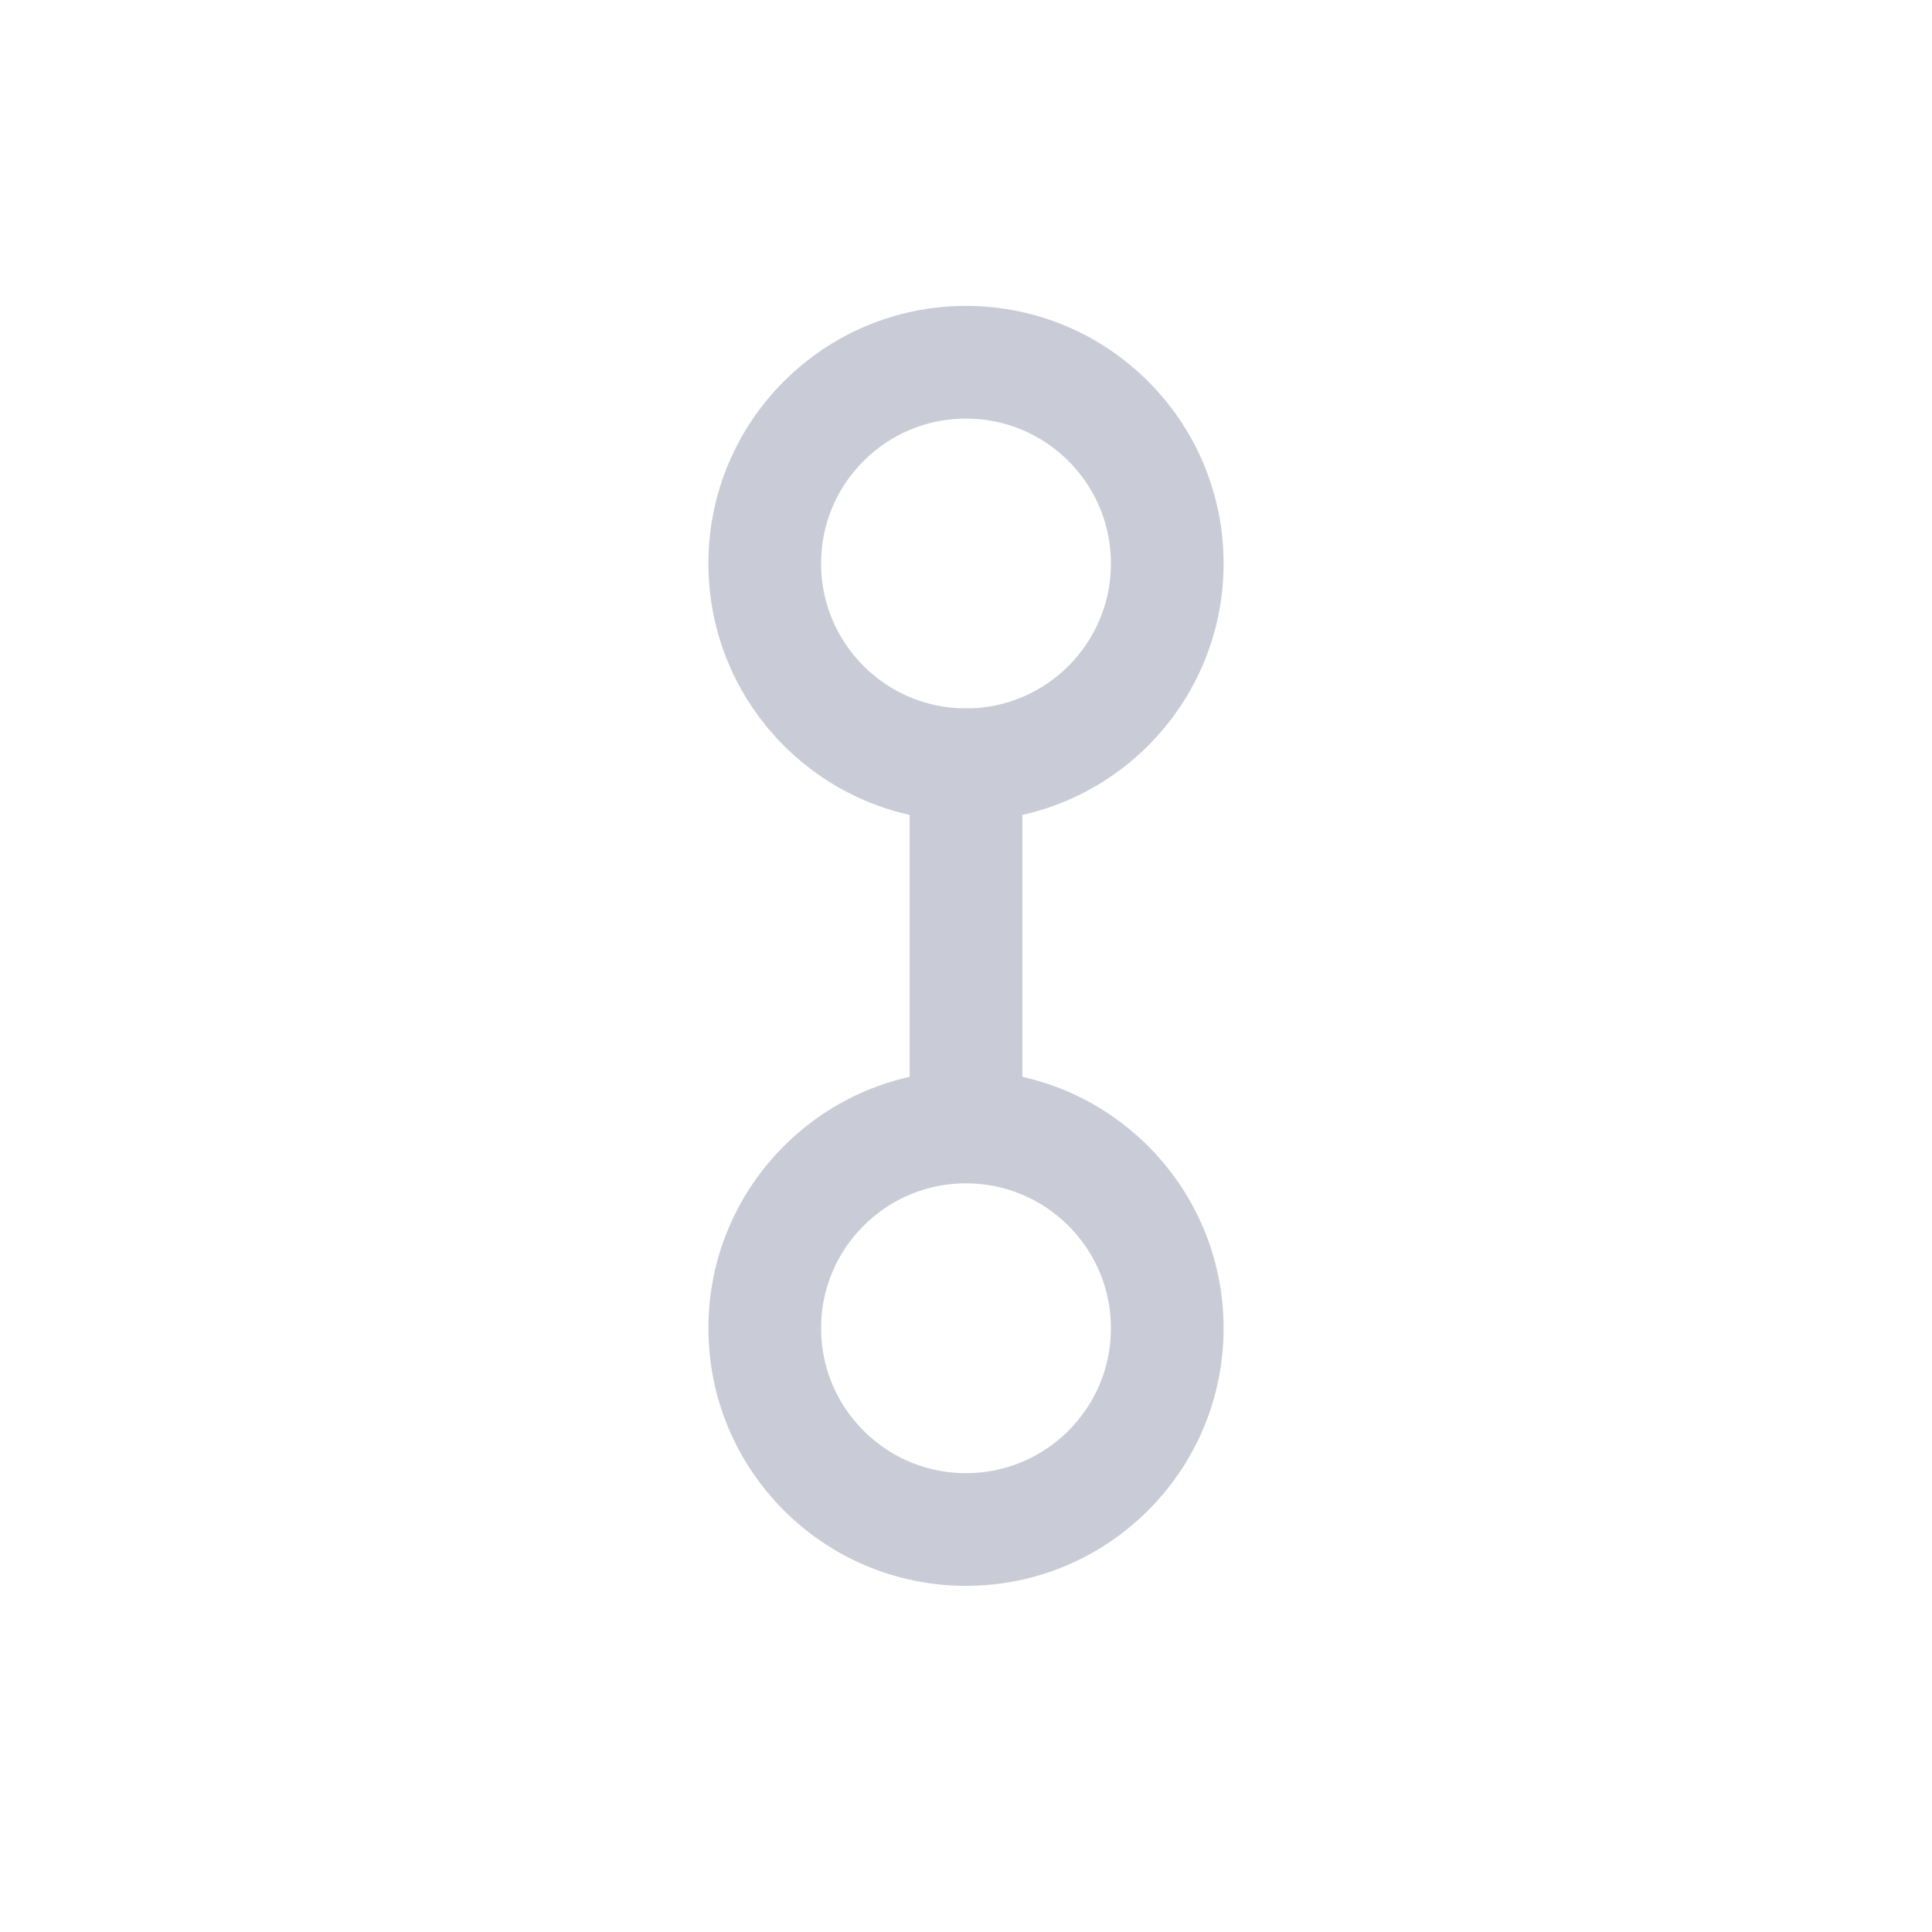
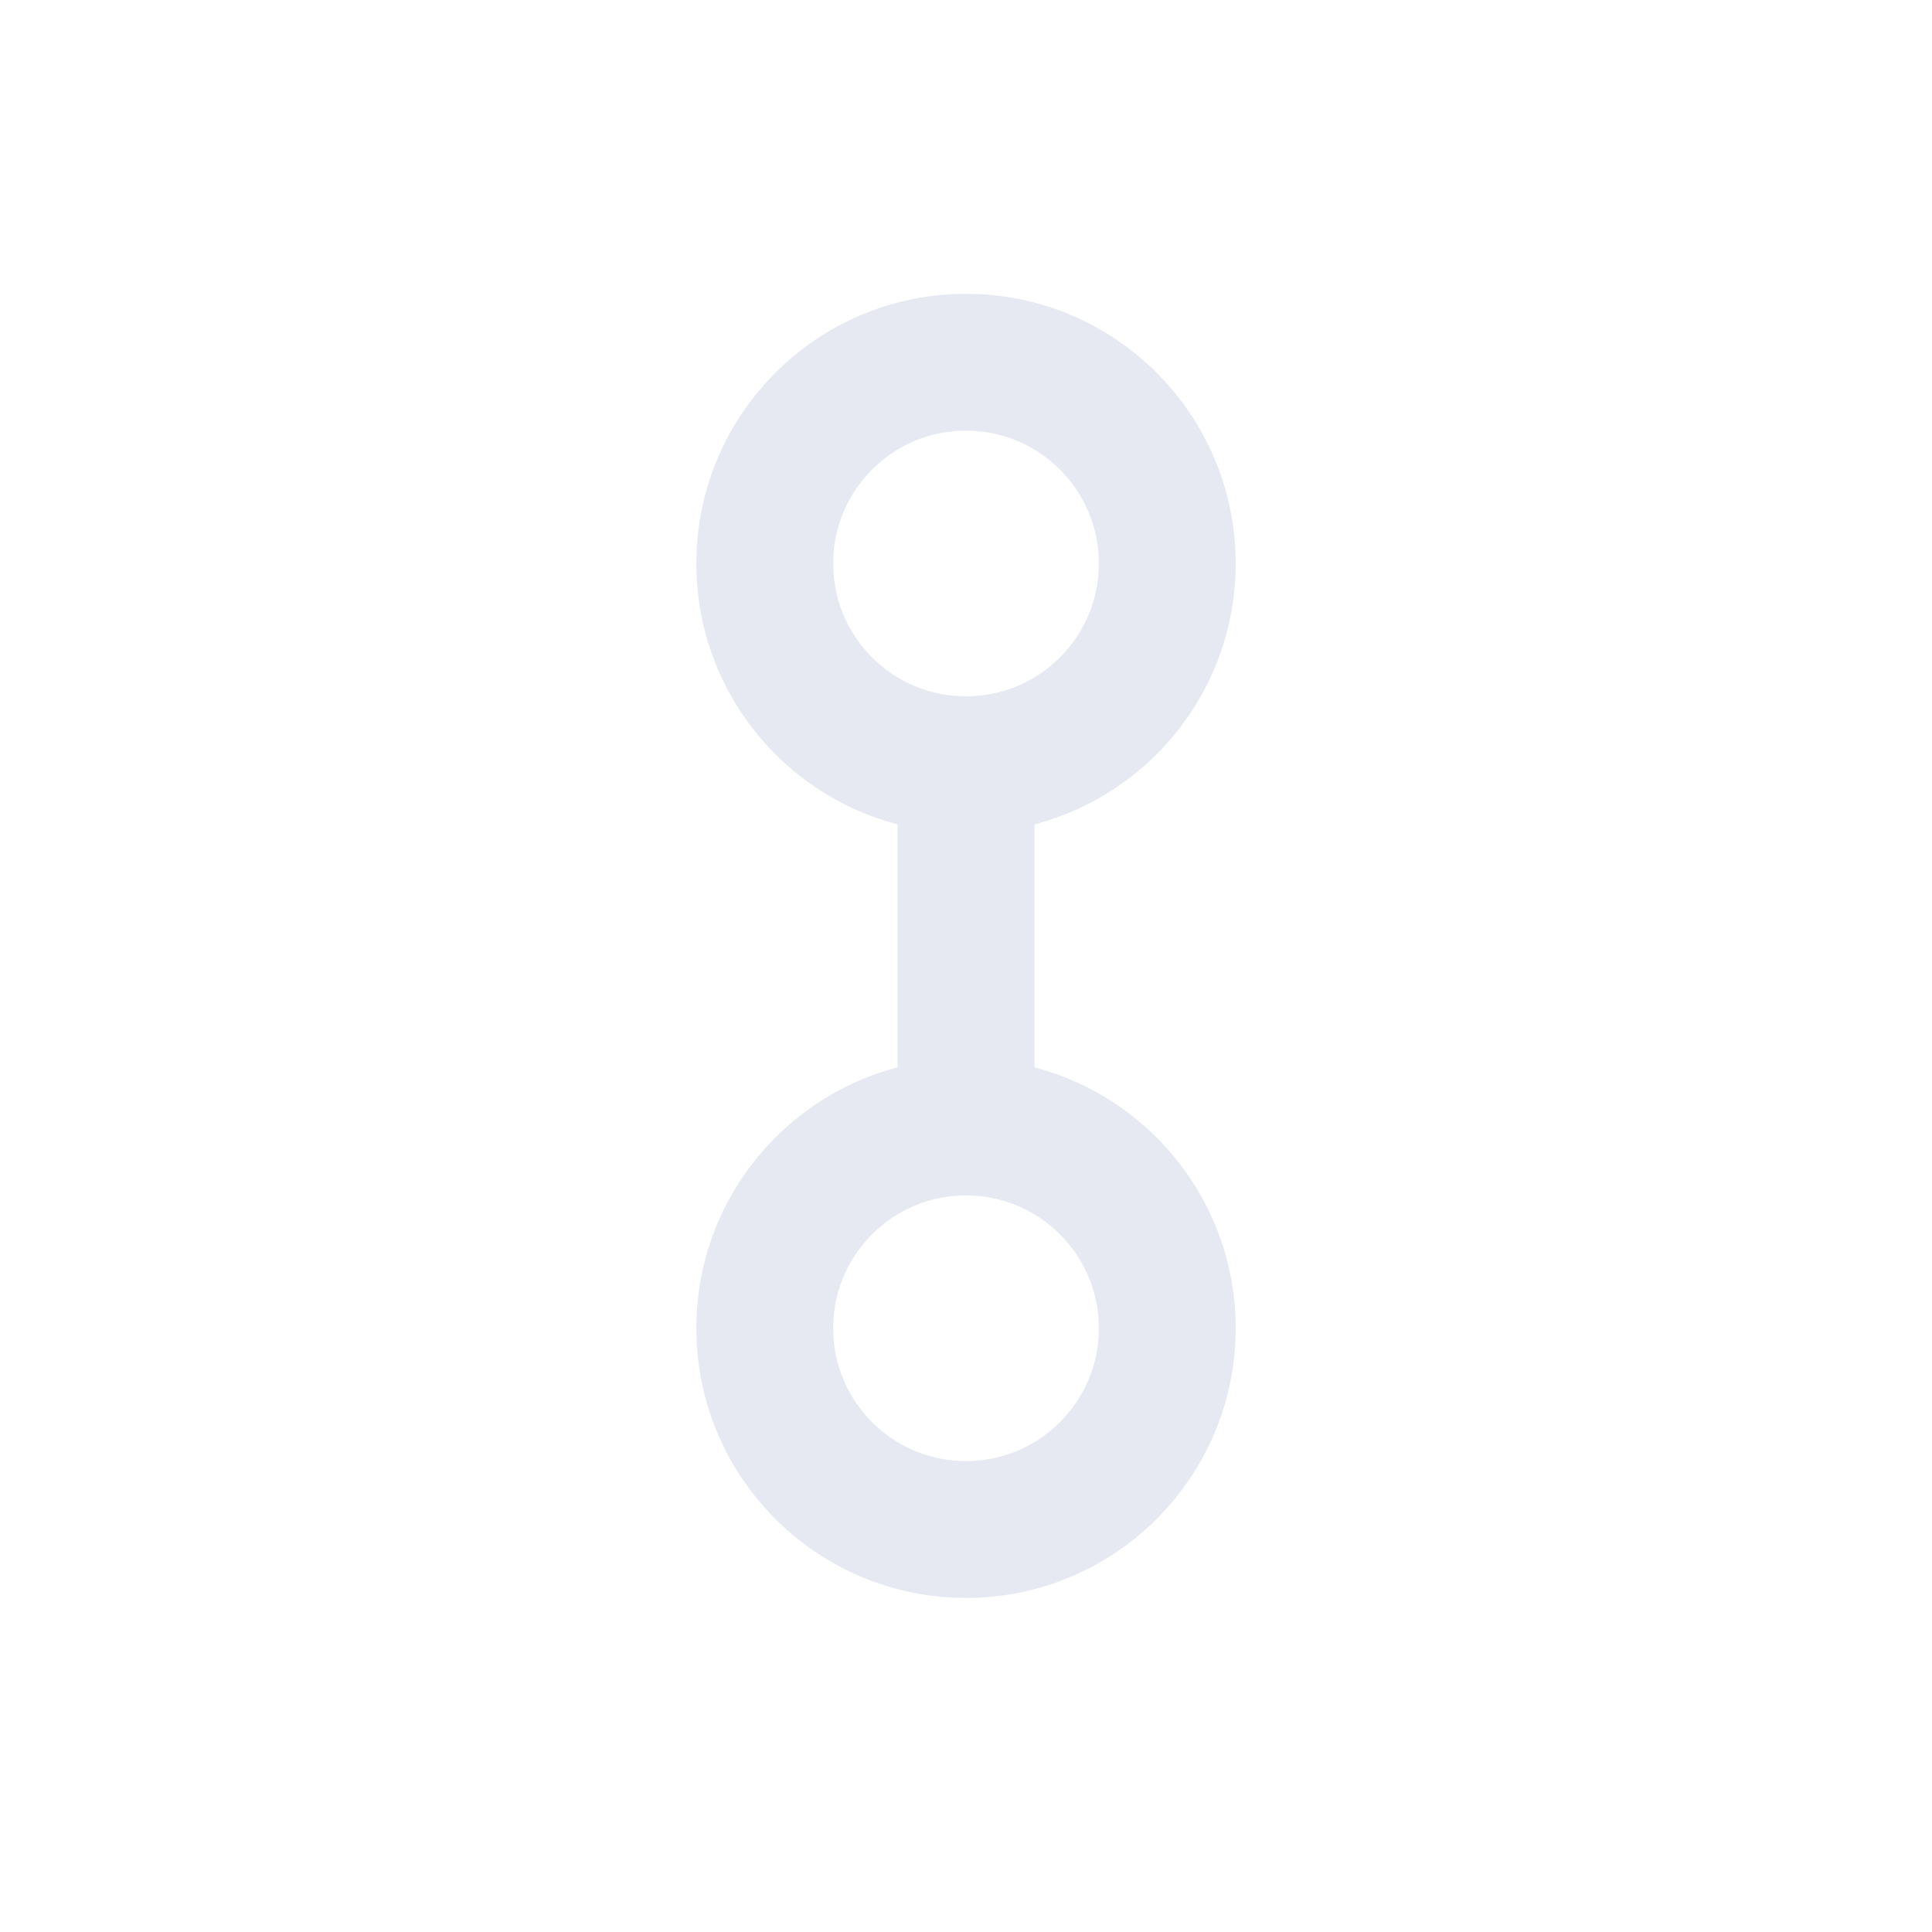
- <svg xmlns="http://www.w3.org/2000/svg" viewBox="0 0 24 24" fill="none" stroke="#c9ccd6" stroke-width="1.4" stroke-linecap="round" stroke-linejoin="round">
+ <svg xmlns="http://www.w3.org/2000/svg" viewBox="0 0 24 24" fill="none" stroke="#e6e9f2" stroke-width="1.7" stroke-linecap="round" stroke-linejoin="round">
  <circle cx="12" cy="7" r="2.5" />
  <path d="M12 9.5v4" />
  <circle cx="12" cy="16.5" r="2.5" />
</svg>
